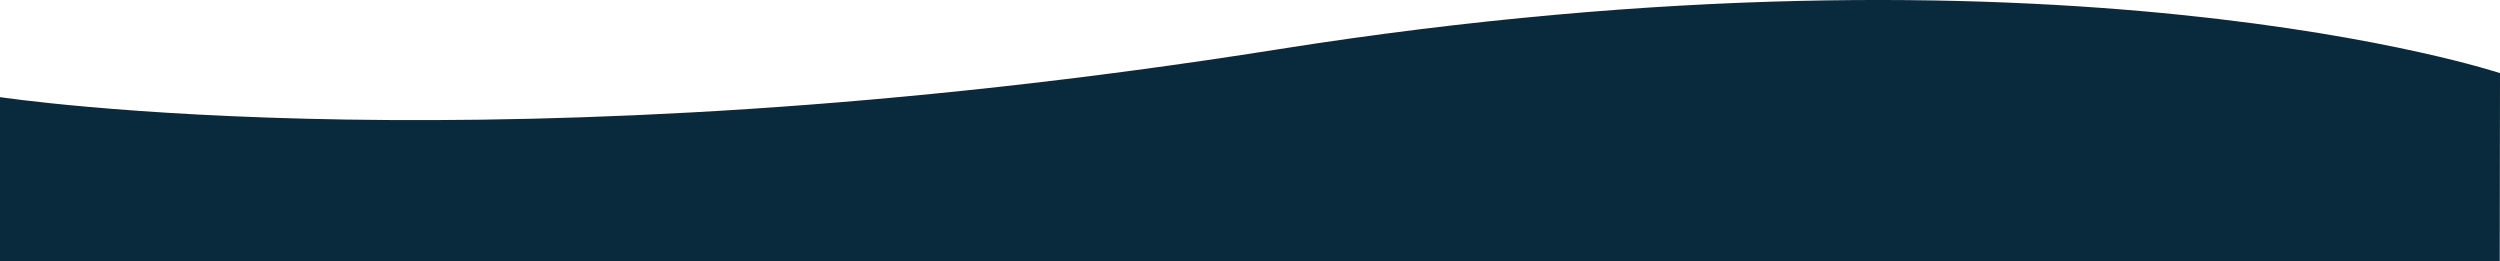
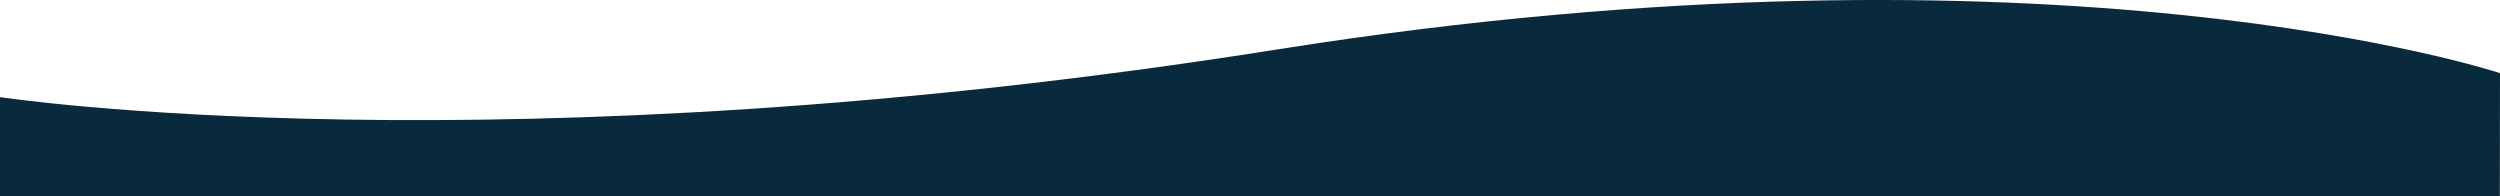
- <svg xmlns="http://www.w3.org/2000/svg" class="w-screen" height="200" viewBox="0 0 1921.227 200" preserveAspectRatio="none">
+ <svg xmlns="http://www.w3.org/2000/svg" class="w-screen" height="150" viewBox="0 0 1921.227 150" preserveAspectRatio="none">
  <defs>
    <style>.bg-blue-a{fill:#09293c;}</style>
  </defs>
  <path class="bg-blue-a" d="M0,0S382.856,58.258,981.969-36.7,1921.227-18.43,1921.227-18.43L1920,861H0Z" transform="translate(0 74.631)" />
</svg>
